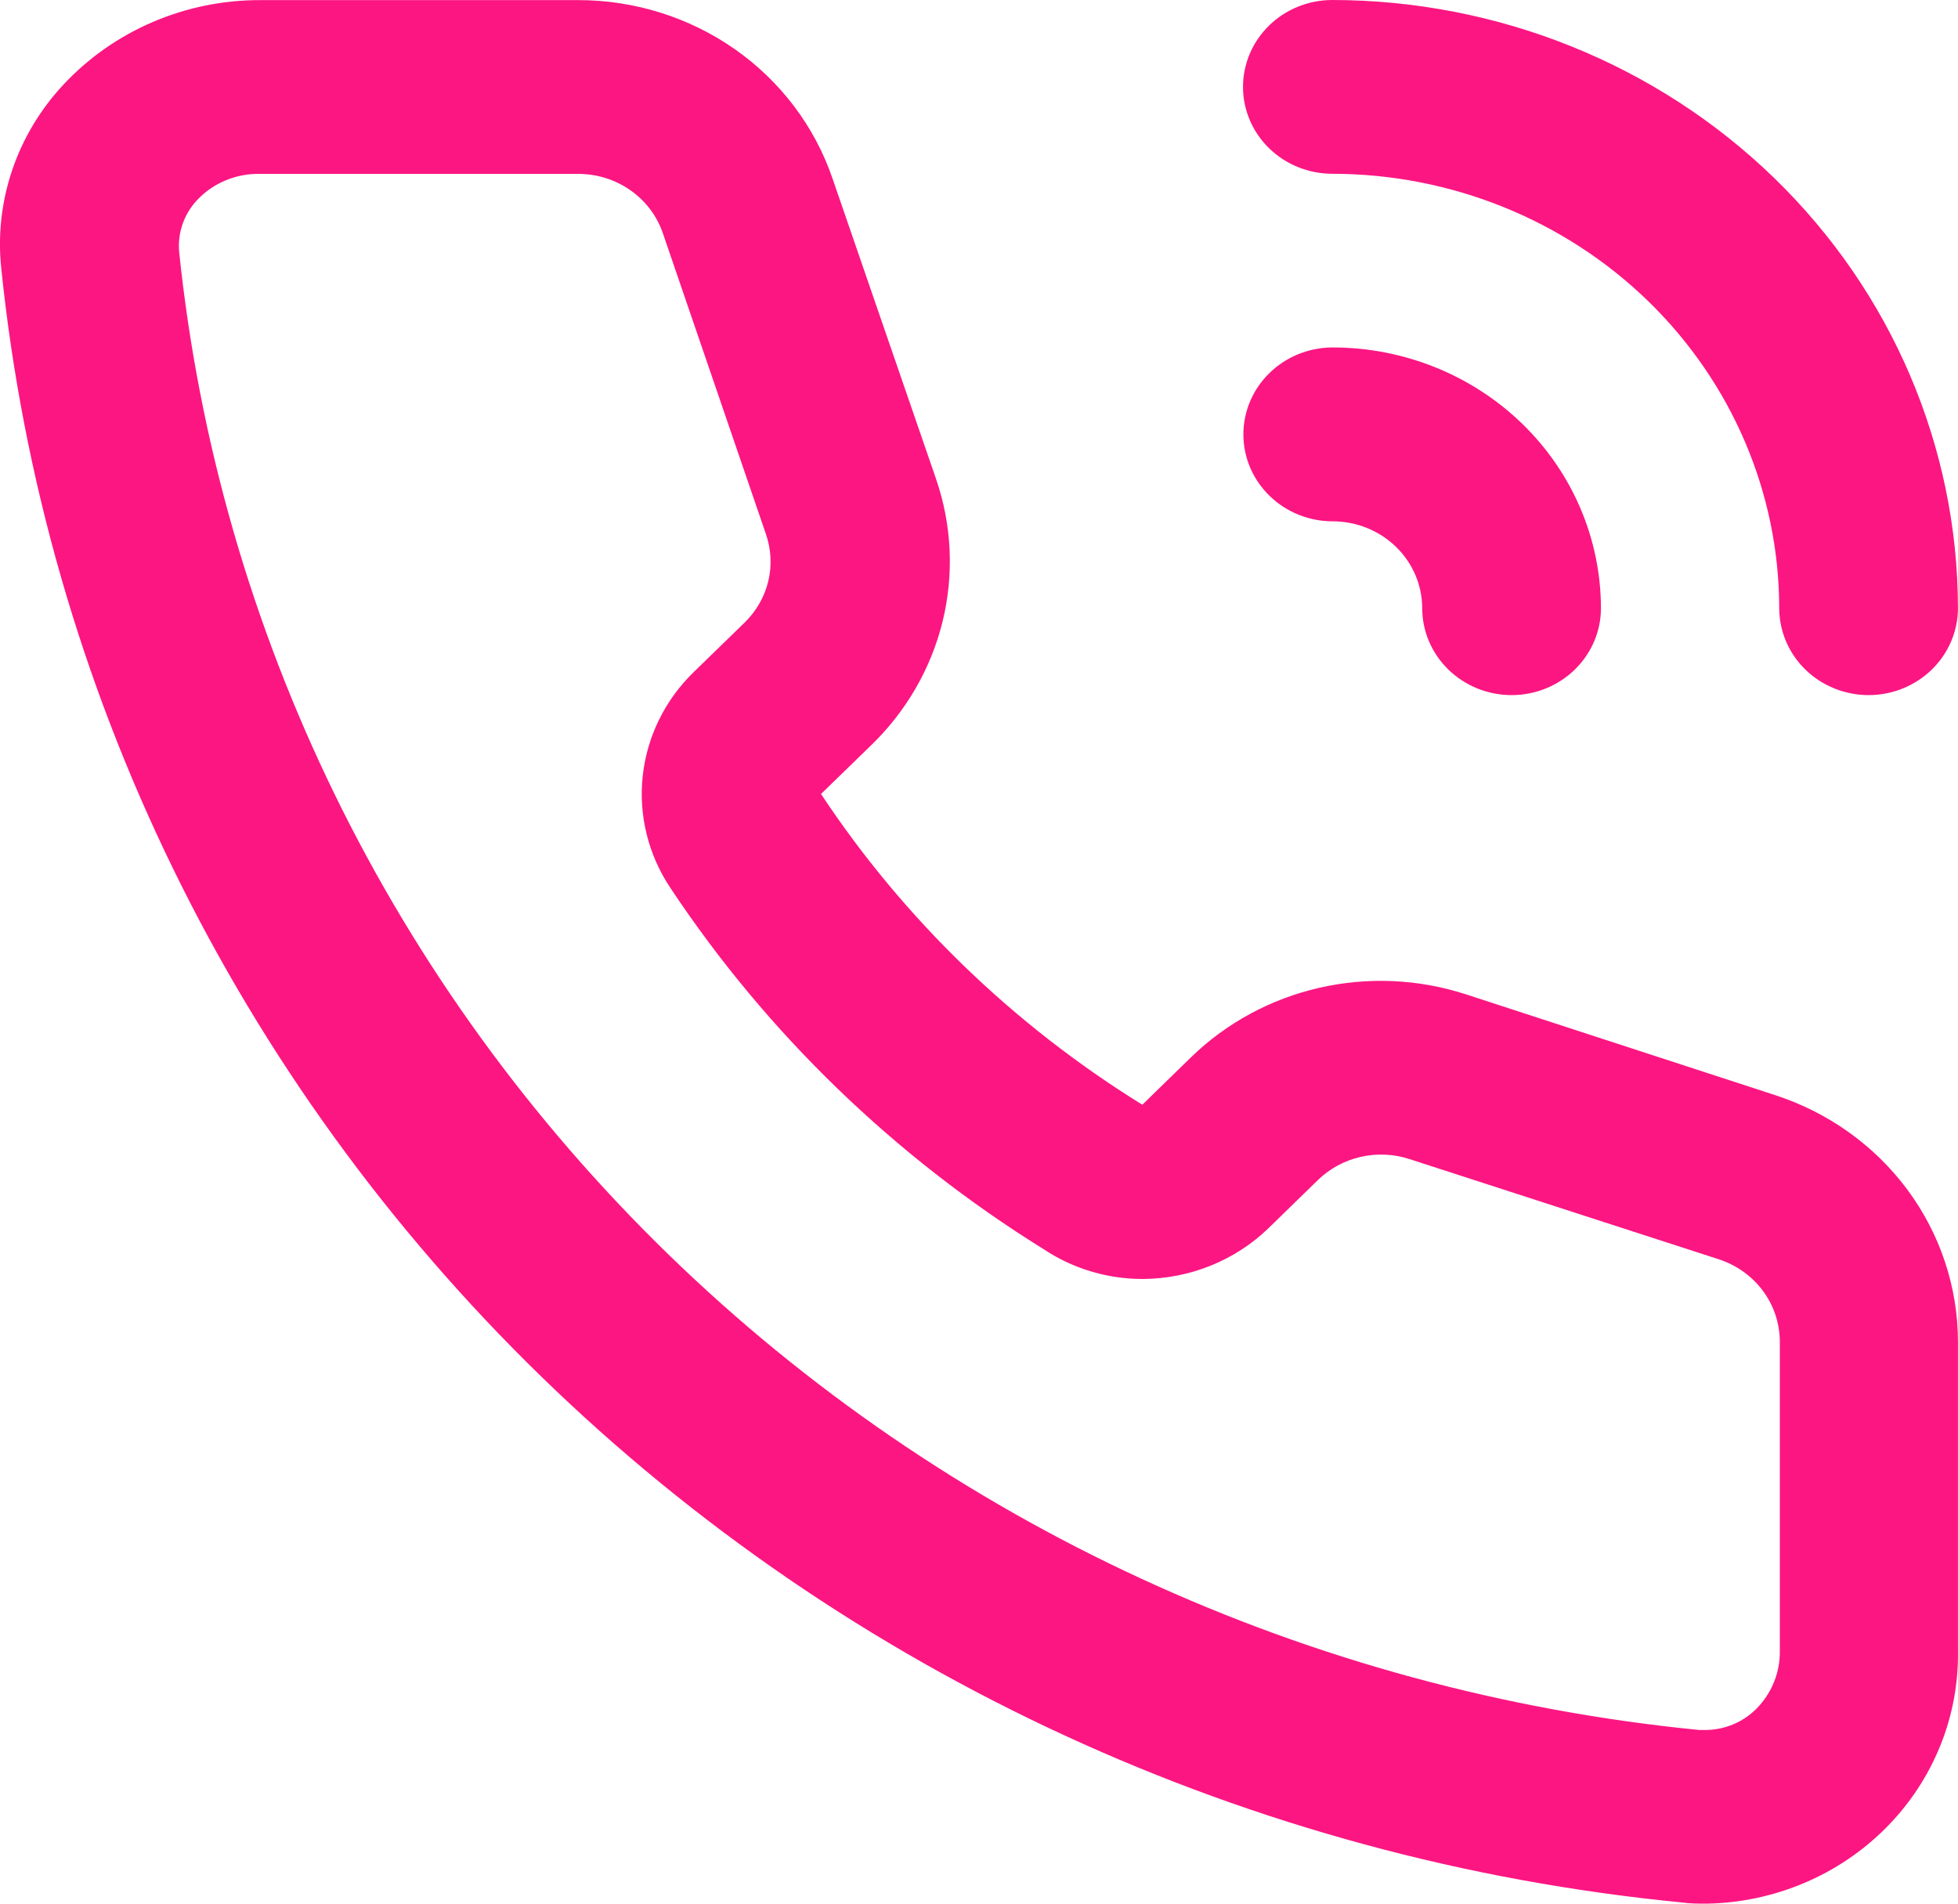
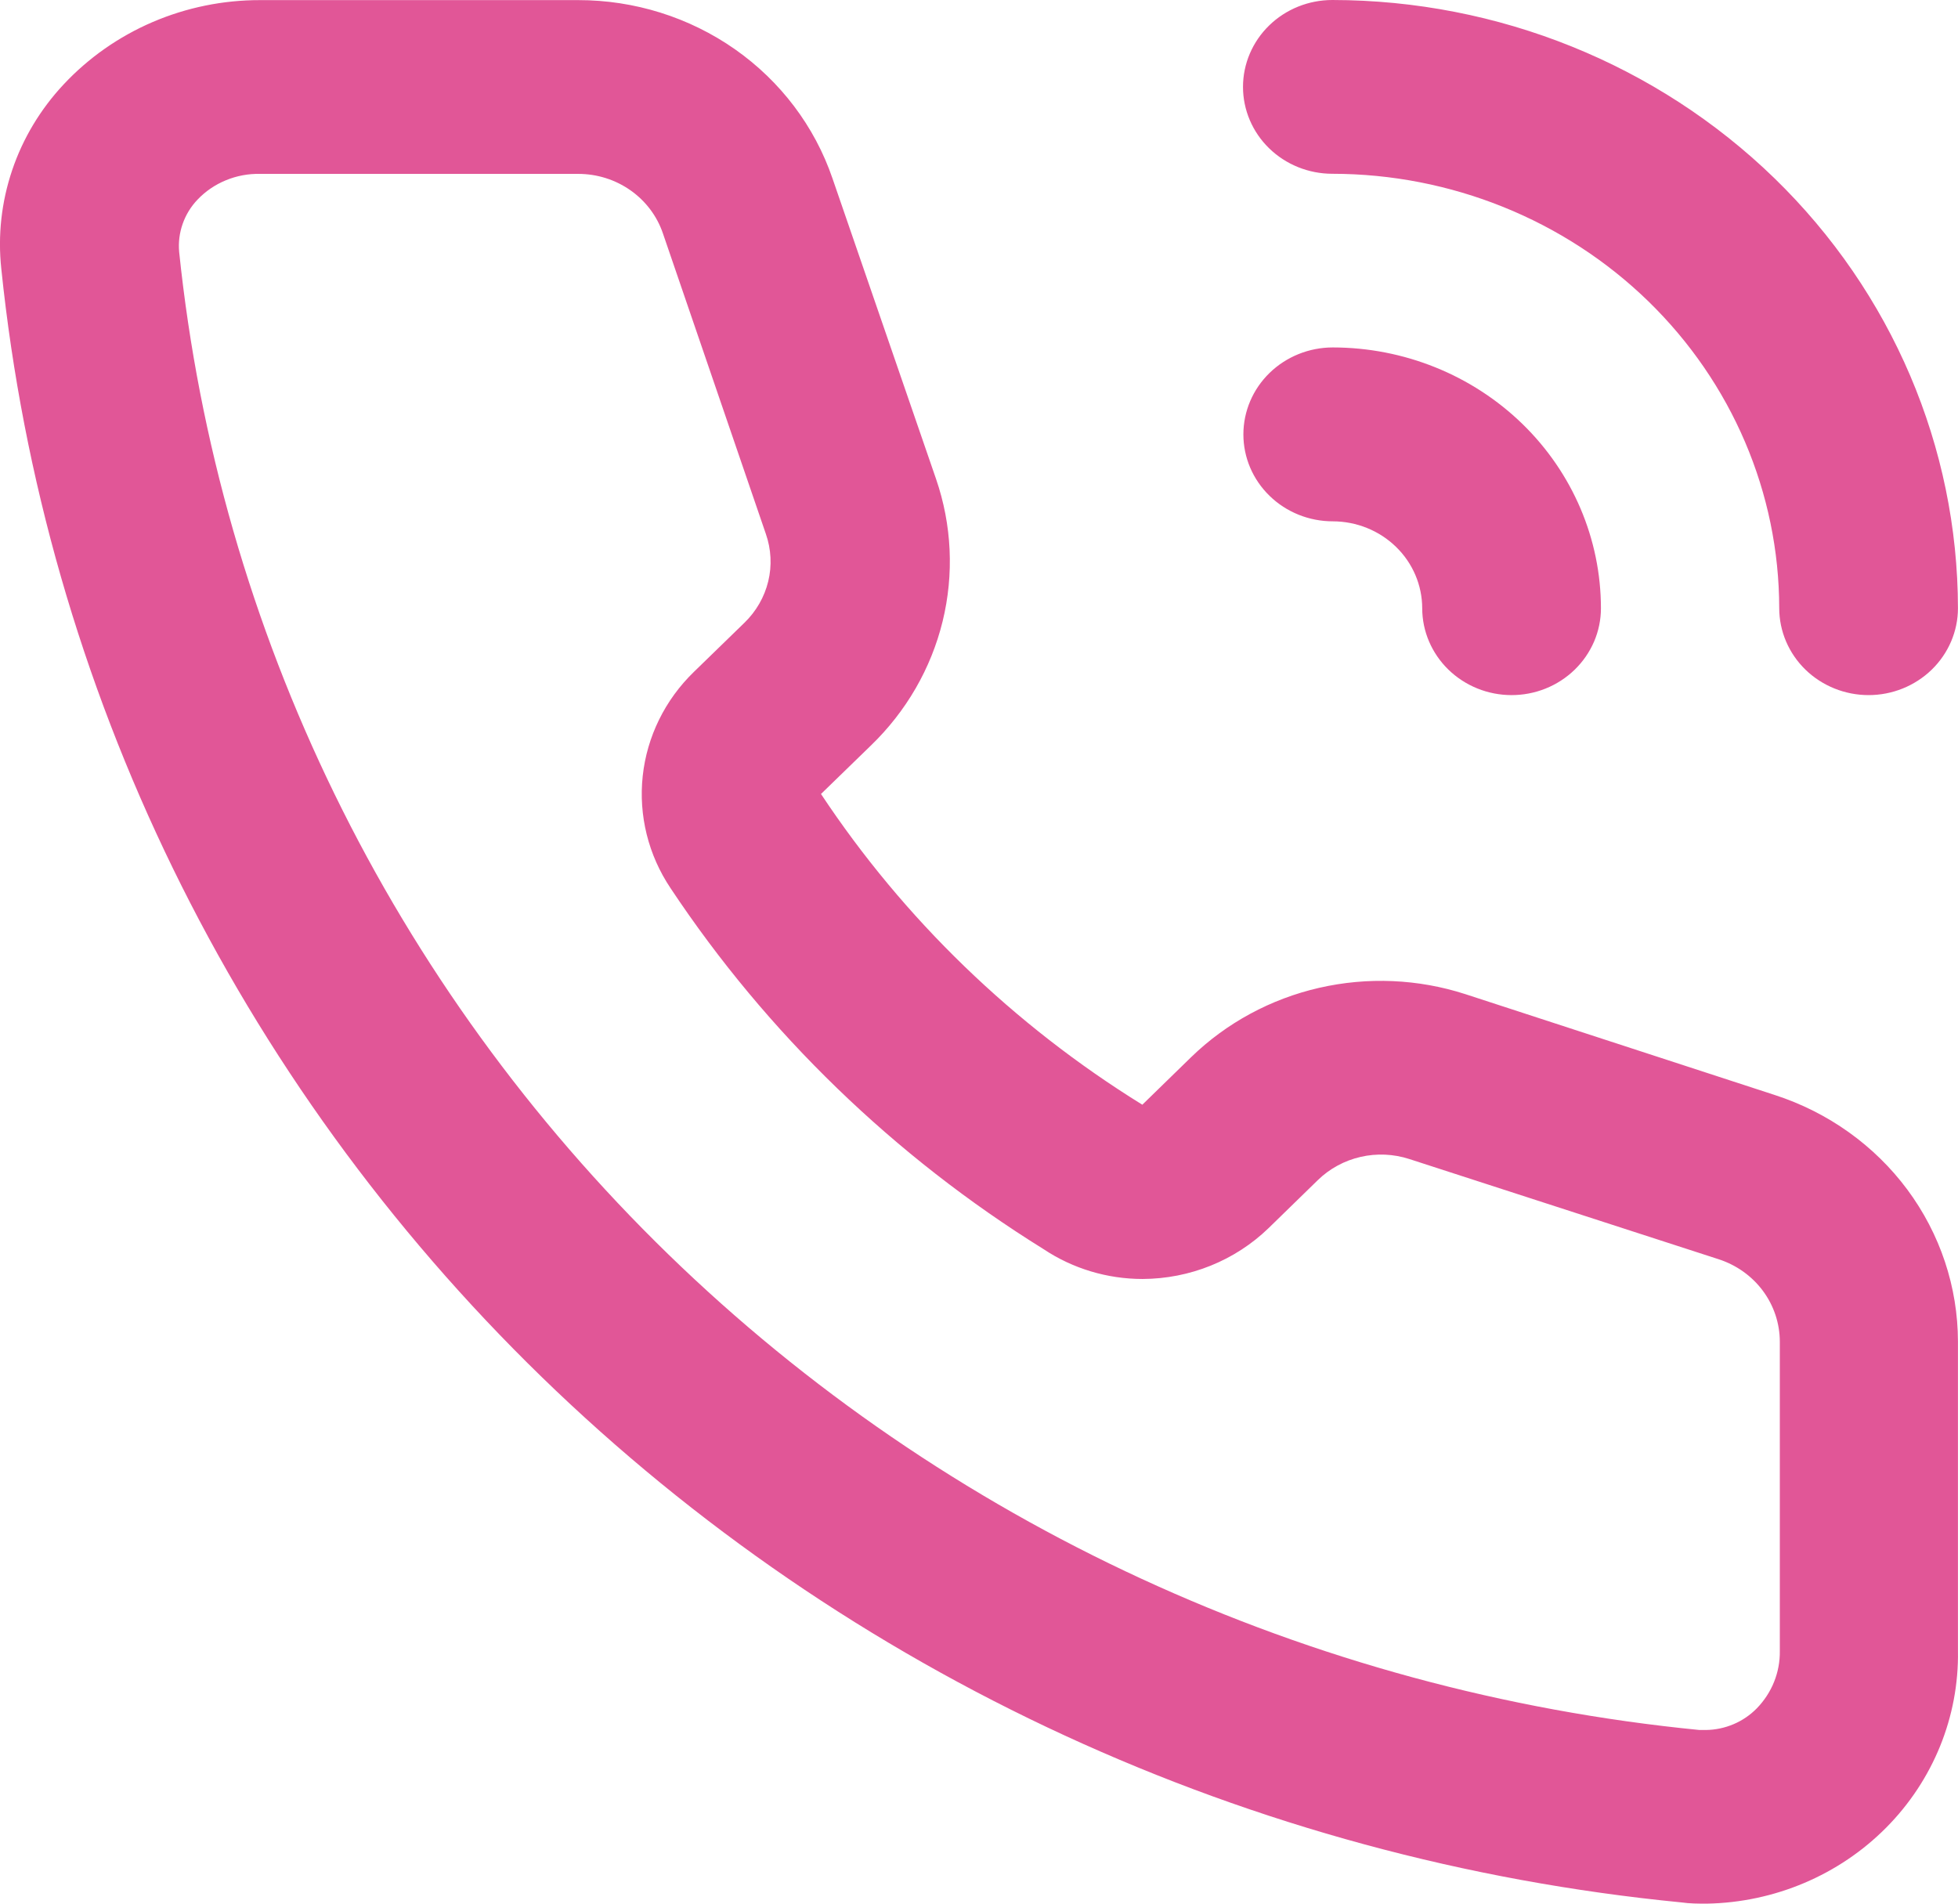
<svg xmlns="http://www.w3.org/2000/svg" width="36" height="35" viewBox="0 0 36 35" fill="none">
-   <path d="M31.383 35C31.229 35 31.07 35 30.913 34.977C22.991 34.203 15.589 30.789 9.959 25.316C4.33 19.842 0.82 12.645 0.024 4.943C-0.042 4.331 0.026 3.713 0.224 3.128C0.421 2.544 0.744 2.007 1.17 1.552C1.627 1.063 2.185 0.672 2.807 0.405C3.43 0.138 4.102 0.001 4.783 0.002H10.629C11.664 0.001 12.672 0.317 13.512 0.905C14.351 1.493 14.978 2.323 15.305 3.277L17.21 8.805C17.501 9.65 17.543 10.557 17.331 11.424C17.119 12.29 16.661 13.082 16.01 13.709L15.095 14.598C16.617 16.895 18.632 18.844 21.003 20.311L21.901 19.436C22.548 18.808 23.363 18.366 24.254 18.162C25.145 17.958 26.076 17.998 26.945 18.279L32.63 20.132C33.61 20.449 34.463 21.057 35.068 21.871C35.672 22.685 35.998 23.663 35.999 24.667V30.351C36.019 31.562 35.544 32.732 34.679 33.603C33.814 34.474 32.629 34.977 31.383 35ZM4.783 3.197C4.567 3.192 4.353 3.232 4.154 3.314C3.956 3.395 3.777 3.517 3.631 3.671C3.509 3.799 3.416 3.951 3.358 4.117C3.3 4.282 3.278 4.458 3.294 4.632C4.018 11.6 7.195 18.11 12.288 23.062C17.382 28.014 24.079 31.104 31.245 31.807H31.366C31.541 31.805 31.714 31.768 31.874 31.7C32.035 31.632 32.179 31.533 32.3 31.41C32.578 31.125 32.73 30.746 32.724 30.354V24.667C32.723 24.332 32.615 24.005 32.413 23.733C32.211 23.461 31.926 23.258 31.599 23.152L25.913 21.31C25.624 21.216 25.314 21.202 25.017 21.27C24.72 21.338 24.448 21.485 24.232 21.695L23.324 22.58C22.708 23.176 21.876 23.512 21.007 23.515C20.358 23.515 19.724 23.324 19.188 22.967C16.438 21.259 14.099 18.995 12.329 16.33C11.92 15.72 11.739 14.992 11.817 14.268C11.895 13.544 12.227 12.868 12.757 12.354L13.687 11.45C13.903 11.241 14.055 10.977 14.125 10.688C14.195 10.399 14.179 10.097 14.081 9.816L12.188 4.29C12.08 3.972 11.871 3.695 11.592 3.499C11.312 3.302 10.976 3.197 10.631 3.197H4.783ZM34.356 12.78C33.921 12.78 33.503 12.611 33.195 12.312C32.887 12.012 32.714 11.606 32.713 11.183C32.711 9.065 31.844 7.035 30.304 5.537C28.764 4.04 26.675 3.197 24.497 3.195C24.061 3.195 23.643 3.027 23.335 2.727C23.027 2.428 22.854 2.021 22.854 1.598C22.854 1.174 23.027 0.768 23.335 0.468C23.643 0.168 24.061 6.31358e-09 24.497 0C27.547 0.003 30.47 1.183 32.627 3.279C34.783 5.375 35.996 8.218 35.999 11.183C35.999 11.606 35.825 12.012 35.517 12.312C35.209 12.611 34.792 12.78 34.356 12.78ZM27.792 12.78C27.356 12.78 26.939 12.611 26.631 12.312C26.323 12.012 26.149 11.606 26.149 11.183C26.148 10.759 25.975 10.353 25.667 10.054C25.359 9.754 24.941 9.586 24.505 9.585C24.069 9.585 23.651 9.417 23.343 9.117C23.034 8.817 22.861 8.411 22.861 7.987C22.861 7.563 23.034 7.156 23.343 6.856C23.651 6.557 24.069 6.388 24.505 6.388C25.813 6.389 27.066 6.895 27.991 7.794C28.915 8.693 29.434 9.912 29.435 11.183C29.435 11.393 29.392 11.602 29.309 11.796C29.225 11.99 29.104 12.166 28.95 12.315C28.797 12.463 28.615 12.581 28.414 12.661C28.214 12.741 28 12.781 27.783 12.78H27.792Z" fill="#FC1682" />
+   <path d="M31.383 35C31.229 35 31.07 35 30.913 34.977C22.991 34.203 15.589 30.789 9.959 25.316C4.33 19.842 0.82 12.645 0.024 4.943C-0.042 4.331 0.026 3.713 0.224 3.128C0.421 2.544 0.744 2.007 1.17 1.552C1.627 1.063 2.185 0.672 2.807 0.405C3.43 0.138 4.102 0.001 4.783 0.002H10.629C11.664 0.001 12.672 0.317 13.512 0.905C14.351 1.493 14.978 2.323 15.305 3.277L17.21 8.805C17.501 9.65 17.543 10.557 17.331 11.424C17.119 12.29 16.661 13.082 16.01 13.709L15.095 14.598C16.617 16.895 18.632 18.844 21.003 20.311L21.901 19.436C22.548 18.808 23.363 18.366 24.254 18.162C25.145 17.958 26.076 17.998 26.945 18.279L32.63 20.132C33.61 20.449 34.463 21.057 35.068 21.871C35.672 22.685 35.998 23.663 35.999 24.667V30.351C36.019 31.562 35.544 32.732 34.679 33.603C33.814 34.474 32.629 34.977 31.383 35ZM4.783 3.197C4.567 3.192 4.353 3.232 4.154 3.314C3.956 3.395 3.777 3.517 3.631 3.671C3.509 3.799 3.416 3.951 3.358 4.117C3.3 4.282 3.278 4.458 3.294 4.632C4.018 11.6 7.195 18.11 12.288 23.062C17.382 28.014 24.079 31.104 31.245 31.807H31.366C31.541 31.805 31.714 31.768 31.874 31.7C32.035 31.632 32.179 31.533 32.3 31.41C32.578 31.125 32.73 30.746 32.724 30.354V24.667C32.723 24.332 32.615 24.005 32.413 23.733C32.211 23.461 31.926 23.258 31.599 23.152L25.913 21.31C25.624 21.216 25.314 21.202 25.017 21.27C24.72 21.338 24.448 21.485 24.232 21.695L23.324 22.58C22.708 23.176 21.876 23.512 21.007 23.515C20.358 23.515 19.724 23.324 19.188 22.967C16.438 21.259 14.099 18.995 12.329 16.33C11.92 15.72 11.739 14.992 11.817 14.268C11.895 13.544 12.227 12.868 12.757 12.354L13.687 11.45C13.903 11.241 14.055 10.977 14.125 10.688C14.195 10.399 14.179 10.097 14.081 9.816L12.188 4.29C12.08 3.972 11.871 3.695 11.592 3.499C11.312 3.302 10.976 3.197 10.631 3.197H4.783ZM34.356 12.78C33.921 12.78 33.503 12.611 33.195 12.312C32.887 12.012 32.714 11.606 32.713 11.183C32.711 9.065 31.844 7.035 30.304 5.537C28.764 4.04 26.675 3.197 24.497 3.195C24.061 3.195 23.643 3.027 23.335 2.727C23.027 2.428 22.854 2.021 22.854 1.598C22.854 1.174 23.027 0.768 23.335 0.468C23.643 0.168 24.061 6.31358e-09 24.497 0C27.547 0.003 30.47 1.183 32.627 3.279C34.783 5.375 35.996 8.218 35.999 11.183C35.999 11.606 35.825 12.012 35.517 12.312C35.209 12.611 34.792 12.78 34.356 12.78ZM27.792 12.78C27.356 12.78 26.939 12.611 26.631 12.312C26.323 12.012 26.149 11.606 26.149 11.183C26.148 10.759 25.975 10.353 25.667 10.054C25.359 9.754 24.941 9.586 24.505 9.585C24.069 9.585 23.651 9.417 23.343 9.117C23.034 8.817 22.861 8.411 22.861 7.987C22.861 7.563 23.034 7.156 23.343 6.856C23.651 6.557 24.069 6.388 24.505 6.388C25.813 6.389 27.066 6.895 27.991 7.794C28.915 8.693 29.434 9.912 29.435 11.183C29.435 11.393 29.392 11.602 29.309 11.796C29.225 11.99 29.104 12.166 28.95 12.315C28.797 12.463 28.615 12.581 28.414 12.661C28.214 12.741 28 12.781 27.783 12.78H27.792Z" fill="#E15697" />
</svg>
